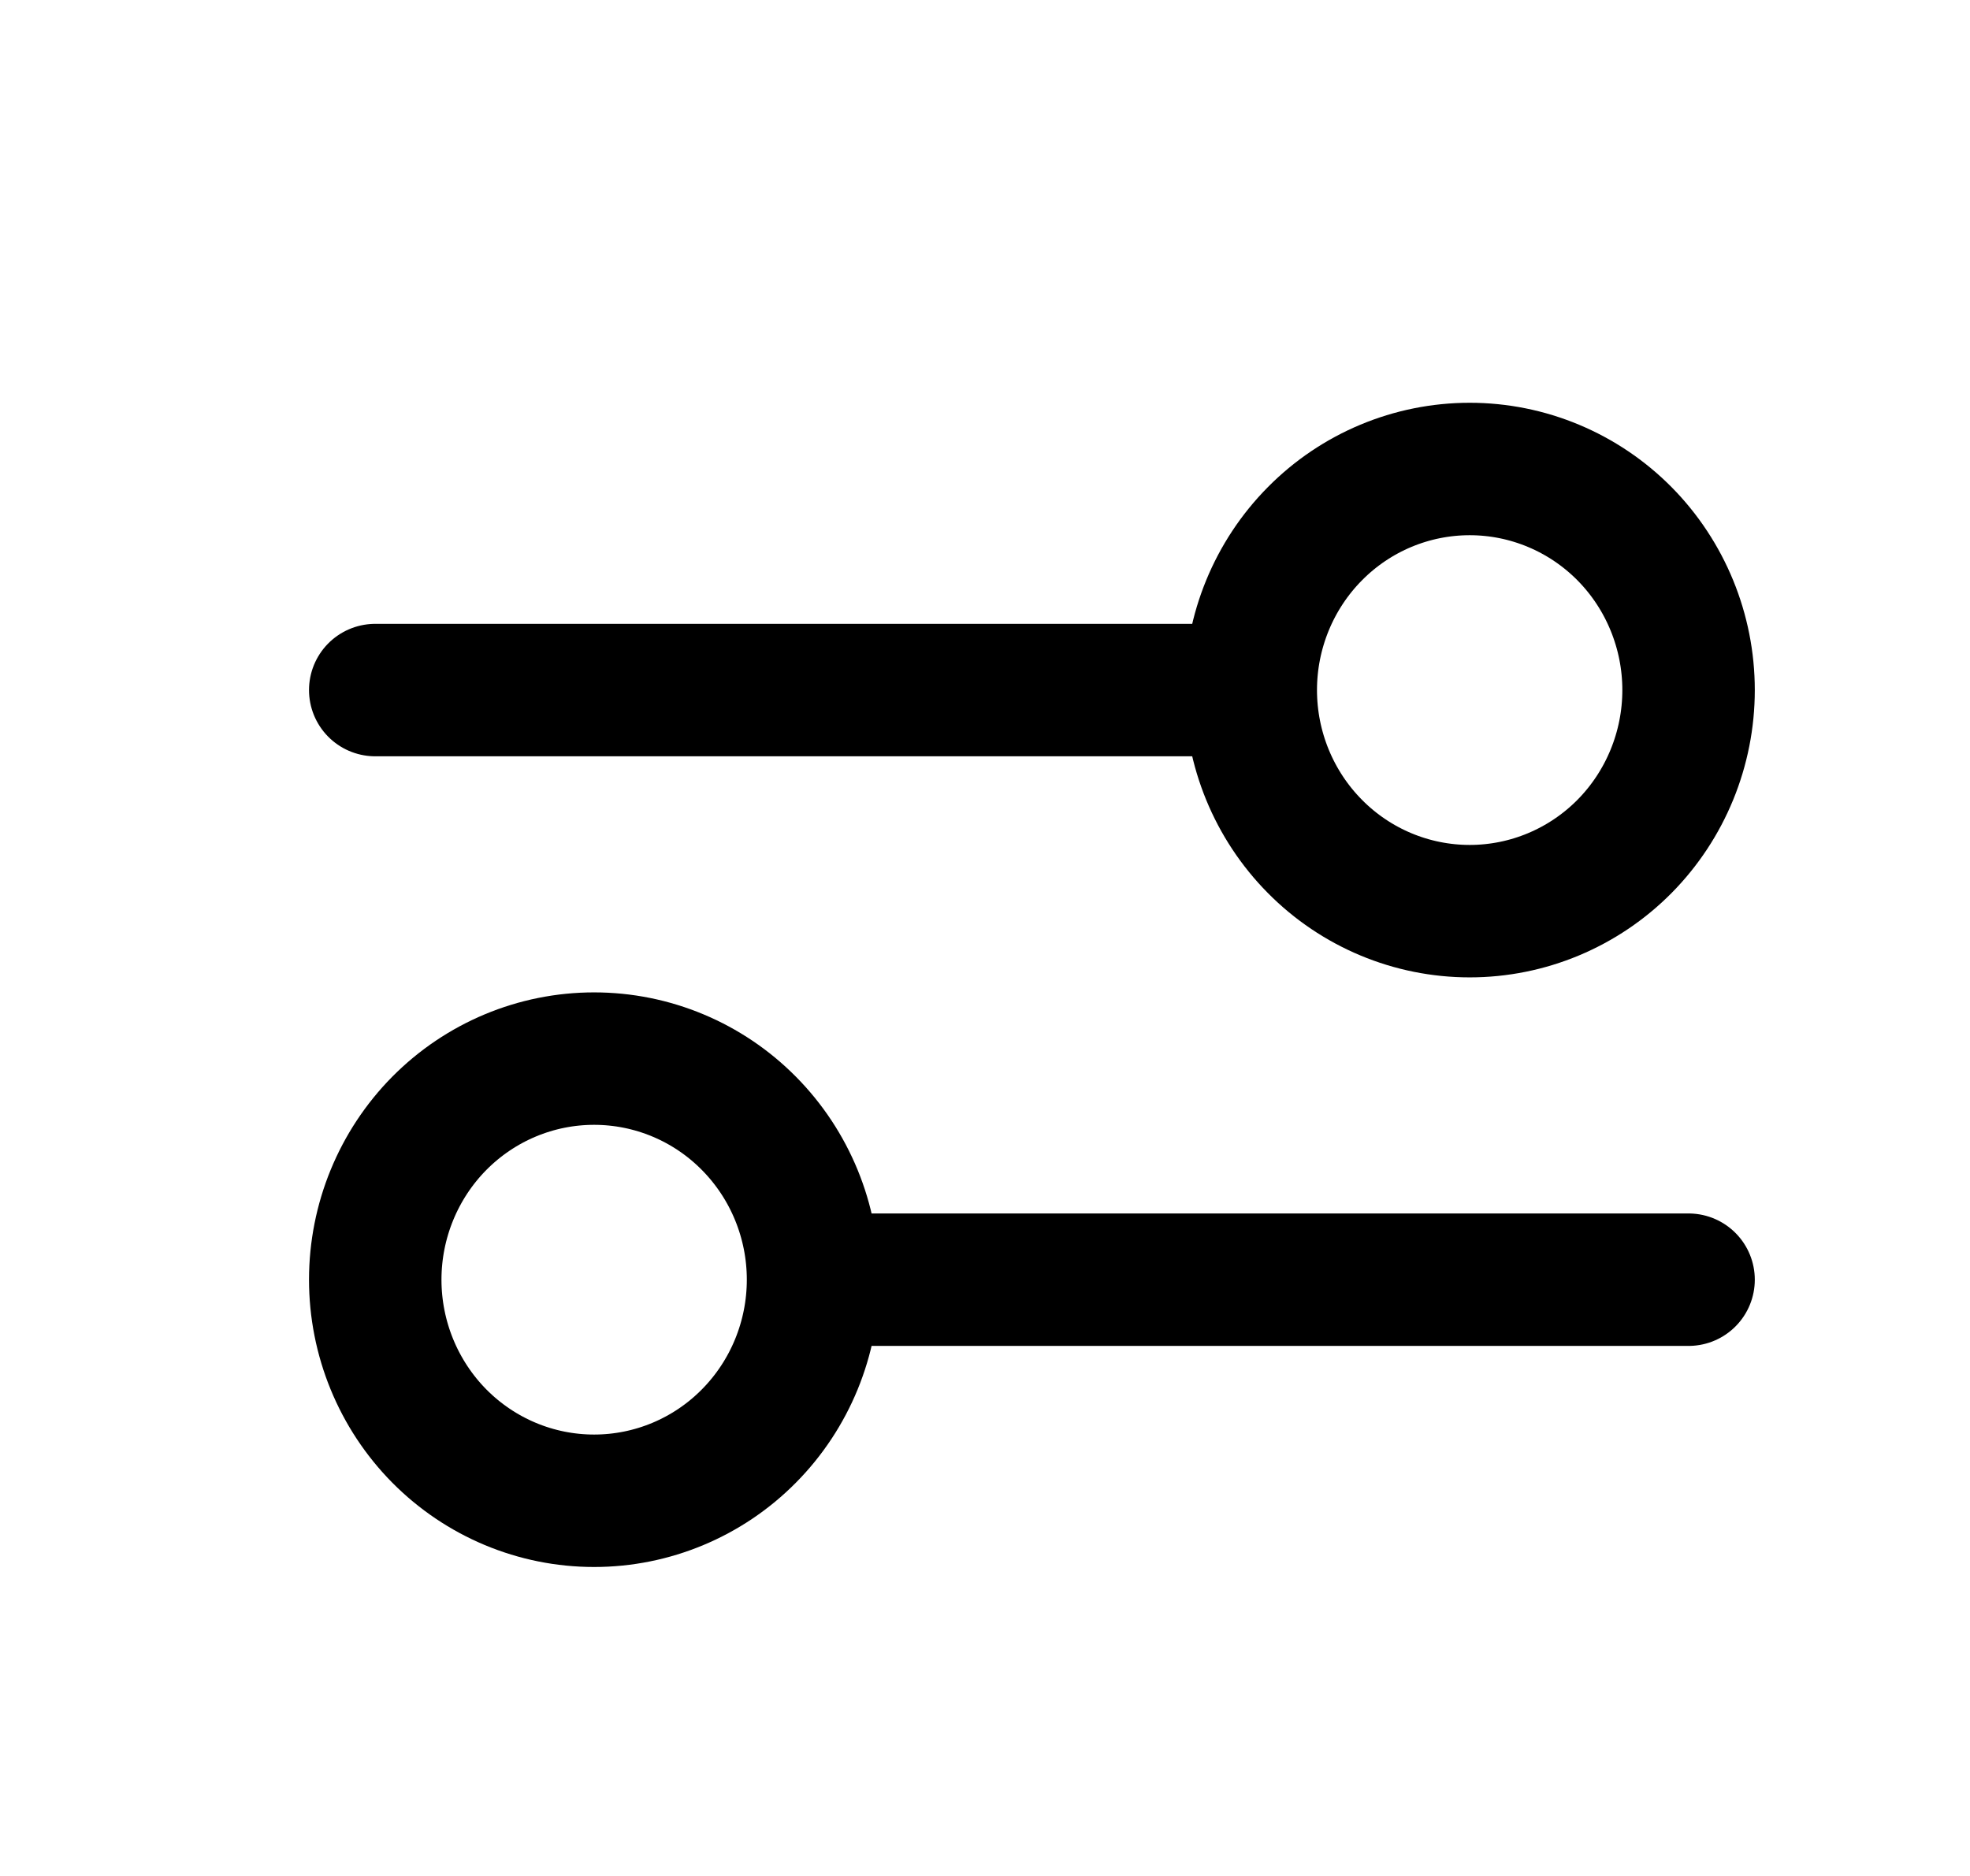
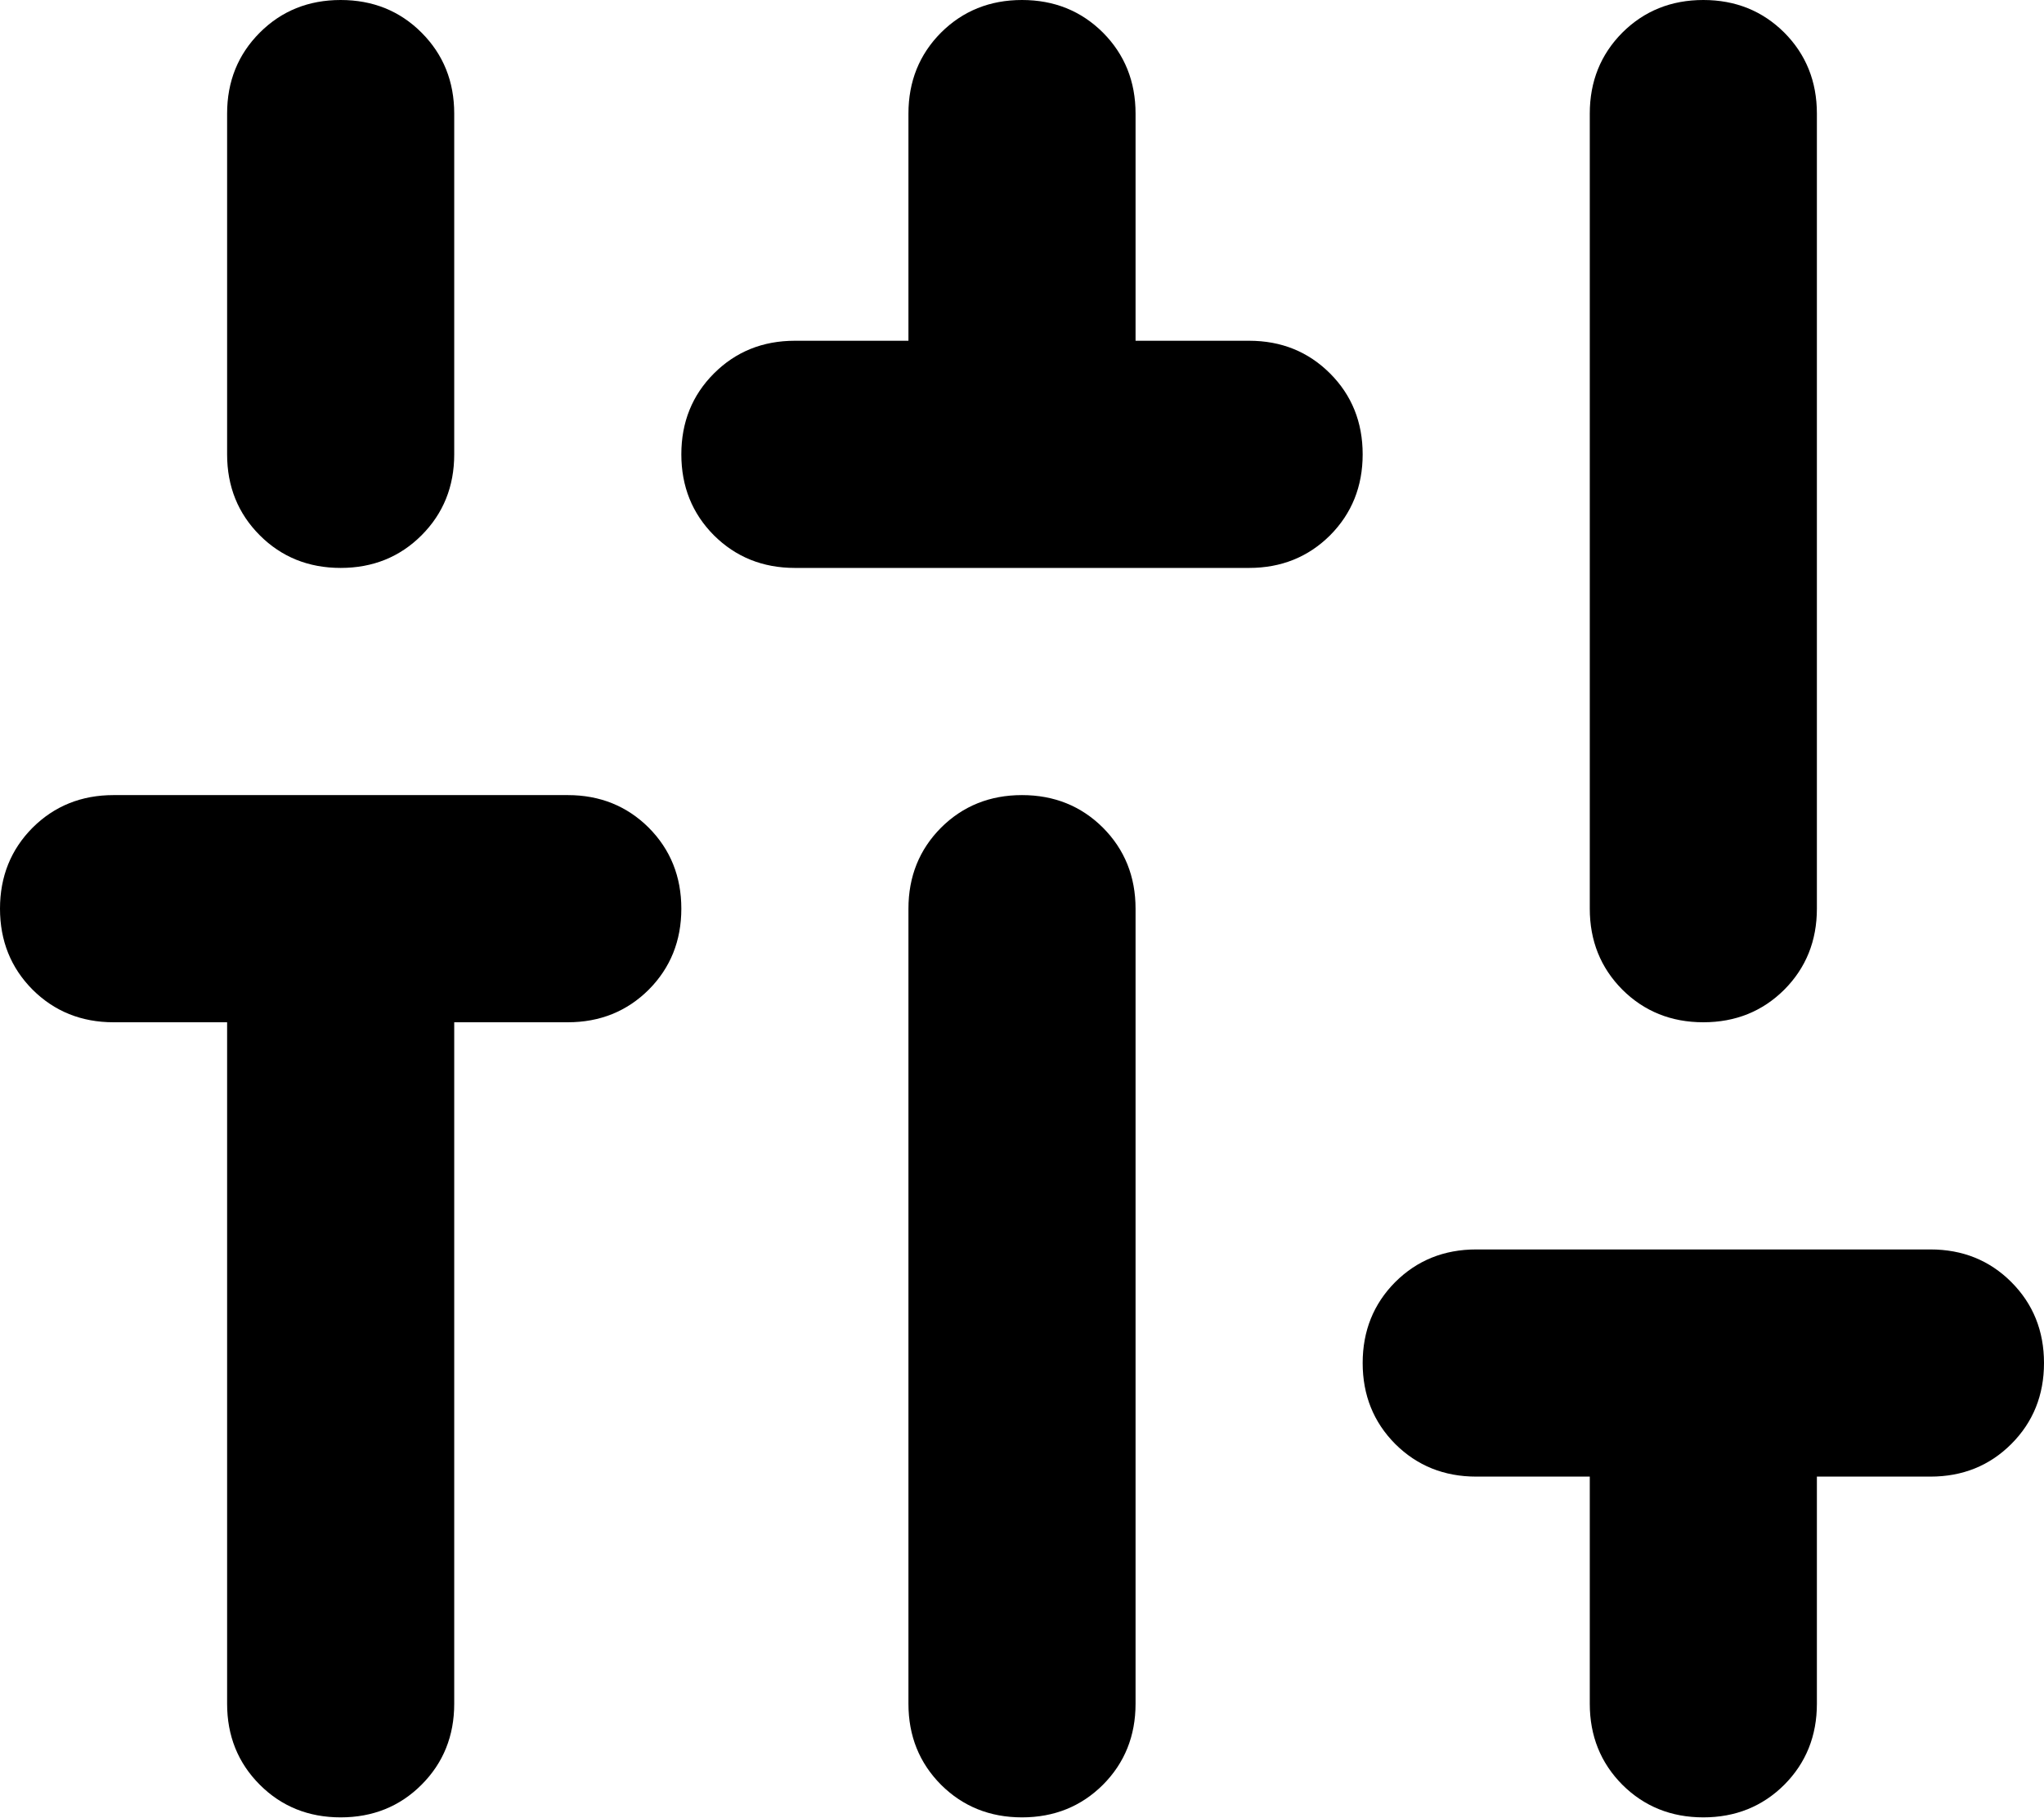
- <svg xmlns="http://www.w3.org/2000/svg" width="21" height="20" viewBox="0 0 21 20" fill="none">
-   <path d="M4 7.357H13.333M13.333 7.357C13.333 7.982 13.579 8.582 14.017 9.024C14.454 9.466 15.048 9.714 15.667 9.714C16.285 9.714 16.879 9.466 17.317 9.024C17.754 8.582 18 7.982 18 7.357C18 6.732 17.754 6.132 17.317 5.69C16.879 5.248 16.285 5 15.667 5C15.048 5 14.454 5.248 14.017 5.69C13.579 6.132 13.333 6.732 13.333 7.357ZM8.667 13.643H18M8.667 13.643C8.667 14.268 8.421 14.868 7.983 15.31C7.546 15.752 6.952 16 6.333 16C5.714 16 5.121 15.752 4.683 15.31C4.246 14.868 4 14.268 4 13.643C4 13.018 4.246 12.418 4.683 11.976C5.121 11.534 5.714 11.286 6.333 11.286C6.952 11.286 7.546 11.534 7.983 11.976C8.421 12.418 8.667 13.018 8.667 13.643Z" stroke="currentColor" stroke-width="1.412" stroke-linecap="round" stroke-linejoin="round" />
+ <svg xmlns="http://www.w3.org/2000/svg" width="18" height="16" viewBox="0 0 18 16" fill="none">
+   <path d="M3 16C2.717 16 2.479 15.904 2.288 15.713C2.096 15.521 2 15.283 2 15V9H1C0.717 9 0.479 8.904 0.287 8.713C0.096 8.521 0 8.283 0 8C0 7.717 0.096 7.479 0.287 7.287C0.479 7.096 0.717 7 1 7H5C5.283 7 5.521 7.096 5.713 7.287C5.904 7.479 6 7.717 6 8C6 8.283 5.904 8.521 5.713 8.713C5.521 8.904 5.283 9 5 9H4V15C4 15.283 3.904 15.521 3.712 15.713C3.521 15.904 3.283 16 3 16ZM3 5C2.717 5 2.479 4.904 2.288 4.713C2.096 4.521 2 4.283 2 4V1C2 0.717 2.096 0.479 2.288 0.287C2.479 0.096 2.717 0 3 0C3.283 0 3.521 0.096 3.712 0.287C3.904 0.479 4 0.717 4 1V4C4 4.283 3.904 4.521 3.712 4.713C3.521 4.904 3.283 5 3 5ZM7 5C6.717 5 6.479 4.904 6.287 4.713C6.096 4.521 6 4.283 6 4C6 3.717 6.096 3.479 6.287 3.288C6.479 3.096 6.717 3 7 3H8V1C8 0.717 8.096 0.479 8.287 0.287C8.479 0.096 8.717 0 9 0C9.283 0 9.521 0.096 9.713 0.287C9.904 0.479 10 0.717 10 1V3H11C11.283 3 11.521 3.096 11.713 3.288C11.904 3.479 12 3.717 12 4C12 4.283 11.904 4.521 11.713 4.713C11.521 4.904 11.283 5 11 5H7ZM9 16C8.717 16 8.479 15.904 8.287 15.713C8.096 15.521 8 15.283 8 15V8C8 7.717 8.096 7.479 8.287 7.287C8.479 7.096 8.717 7 9 7C9.283 7 9.521 7.096 9.713 7.287C9.904 7.479 10 7.717 10 8V15C10 15.283 9.904 15.521 9.713 15.713C9.521 15.904 9.283 16 9 16ZM15 16C14.717 16 14.479 15.904 14.287 15.713C14.096 15.521 14 15.283 14 15V13H13C12.717 13 12.479 12.904 12.287 12.713C12.096 12.521 12 12.283 12 12C12 11.717 12.096 11.479 12.287 11.287C12.479 11.096 12.717 11 13 11H17C17.283 11 17.521 11.096 17.712 11.287C17.904 11.479 18 11.717 18 12C18 12.283 17.904 12.521 17.712 12.713C17.521 12.904 17.283 13 17 13H16V15C16 15.283 15.904 15.521 15.713 15.713C15.521 15.904 15.283 16 15 16ZM15 9C14.717 9 14.479 8.904 14.287 8.713C14.096 8.521 14 8.283 14 8V1C14 0.717 14.096 0.479 14.287 0.287C14.479 0.096 14.717 0 15 0C15.283 0 15.521 0.096 15.713 0.287C15.904 0.479 16 0.717 16 1V8C16 8.283 15.904 8.521 15.713 8.713C15.521 8.904 15.283 9 15 9Z" fill="currentColor" />
</svg>
